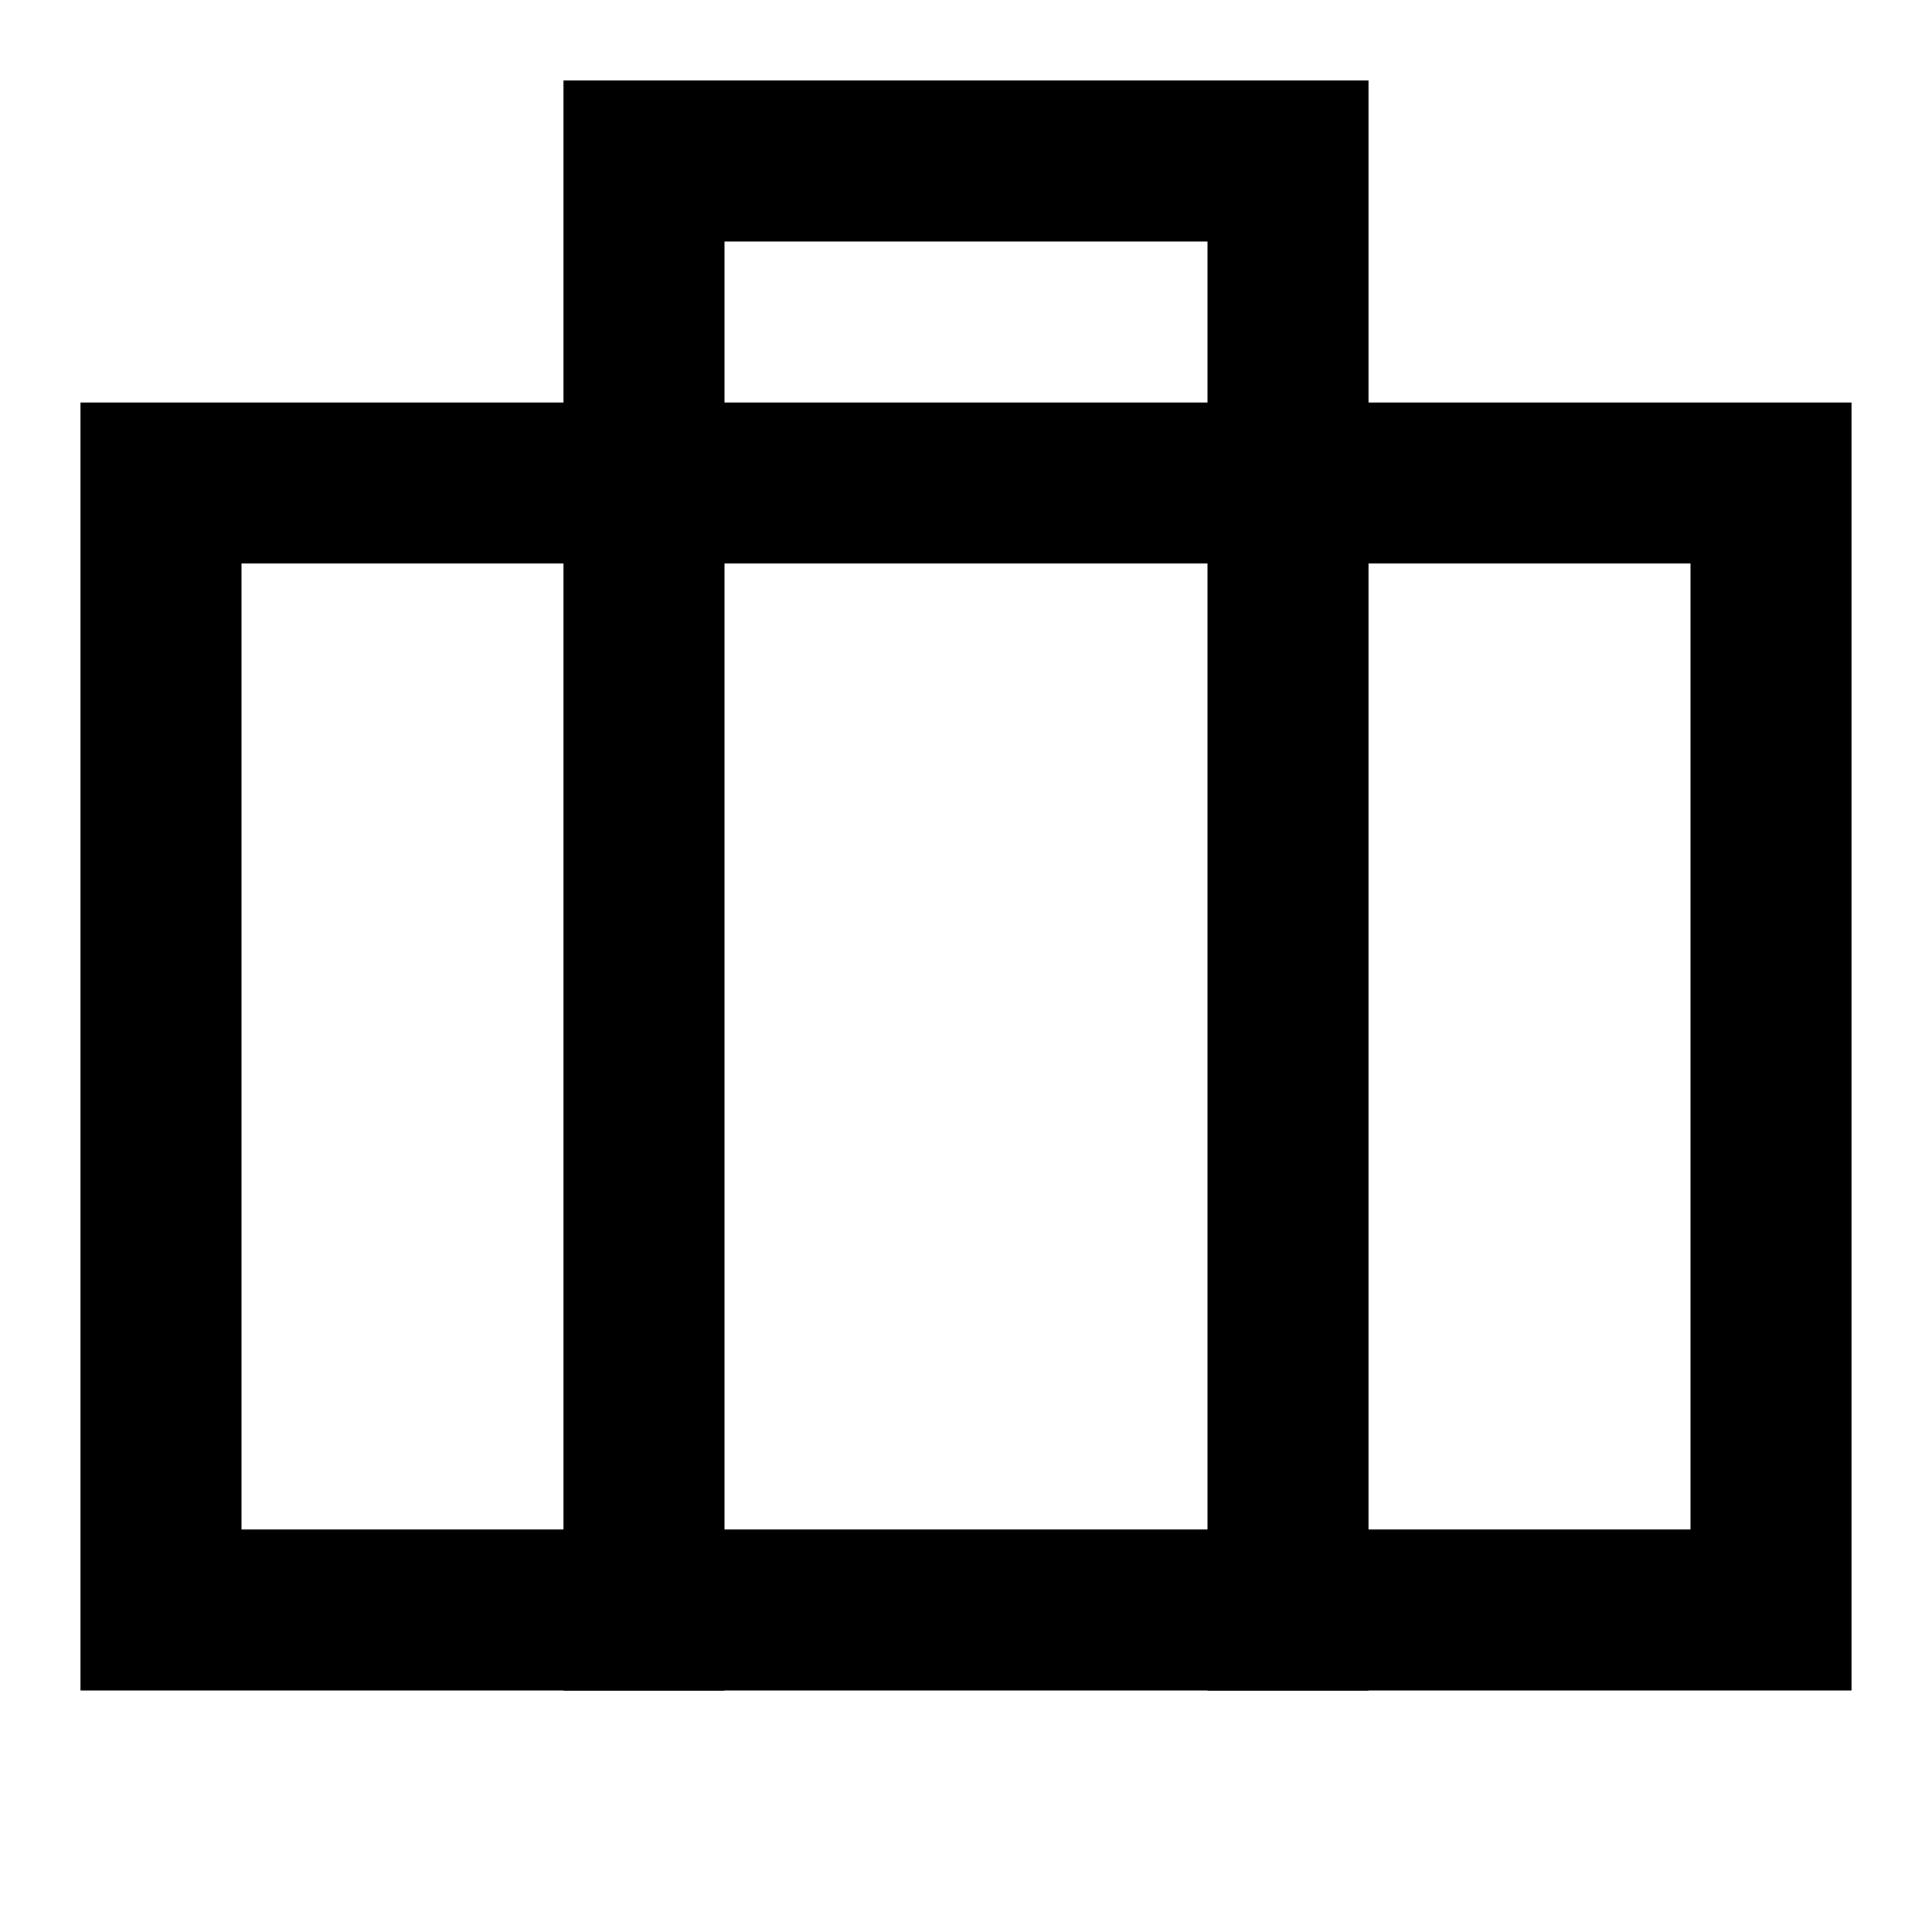
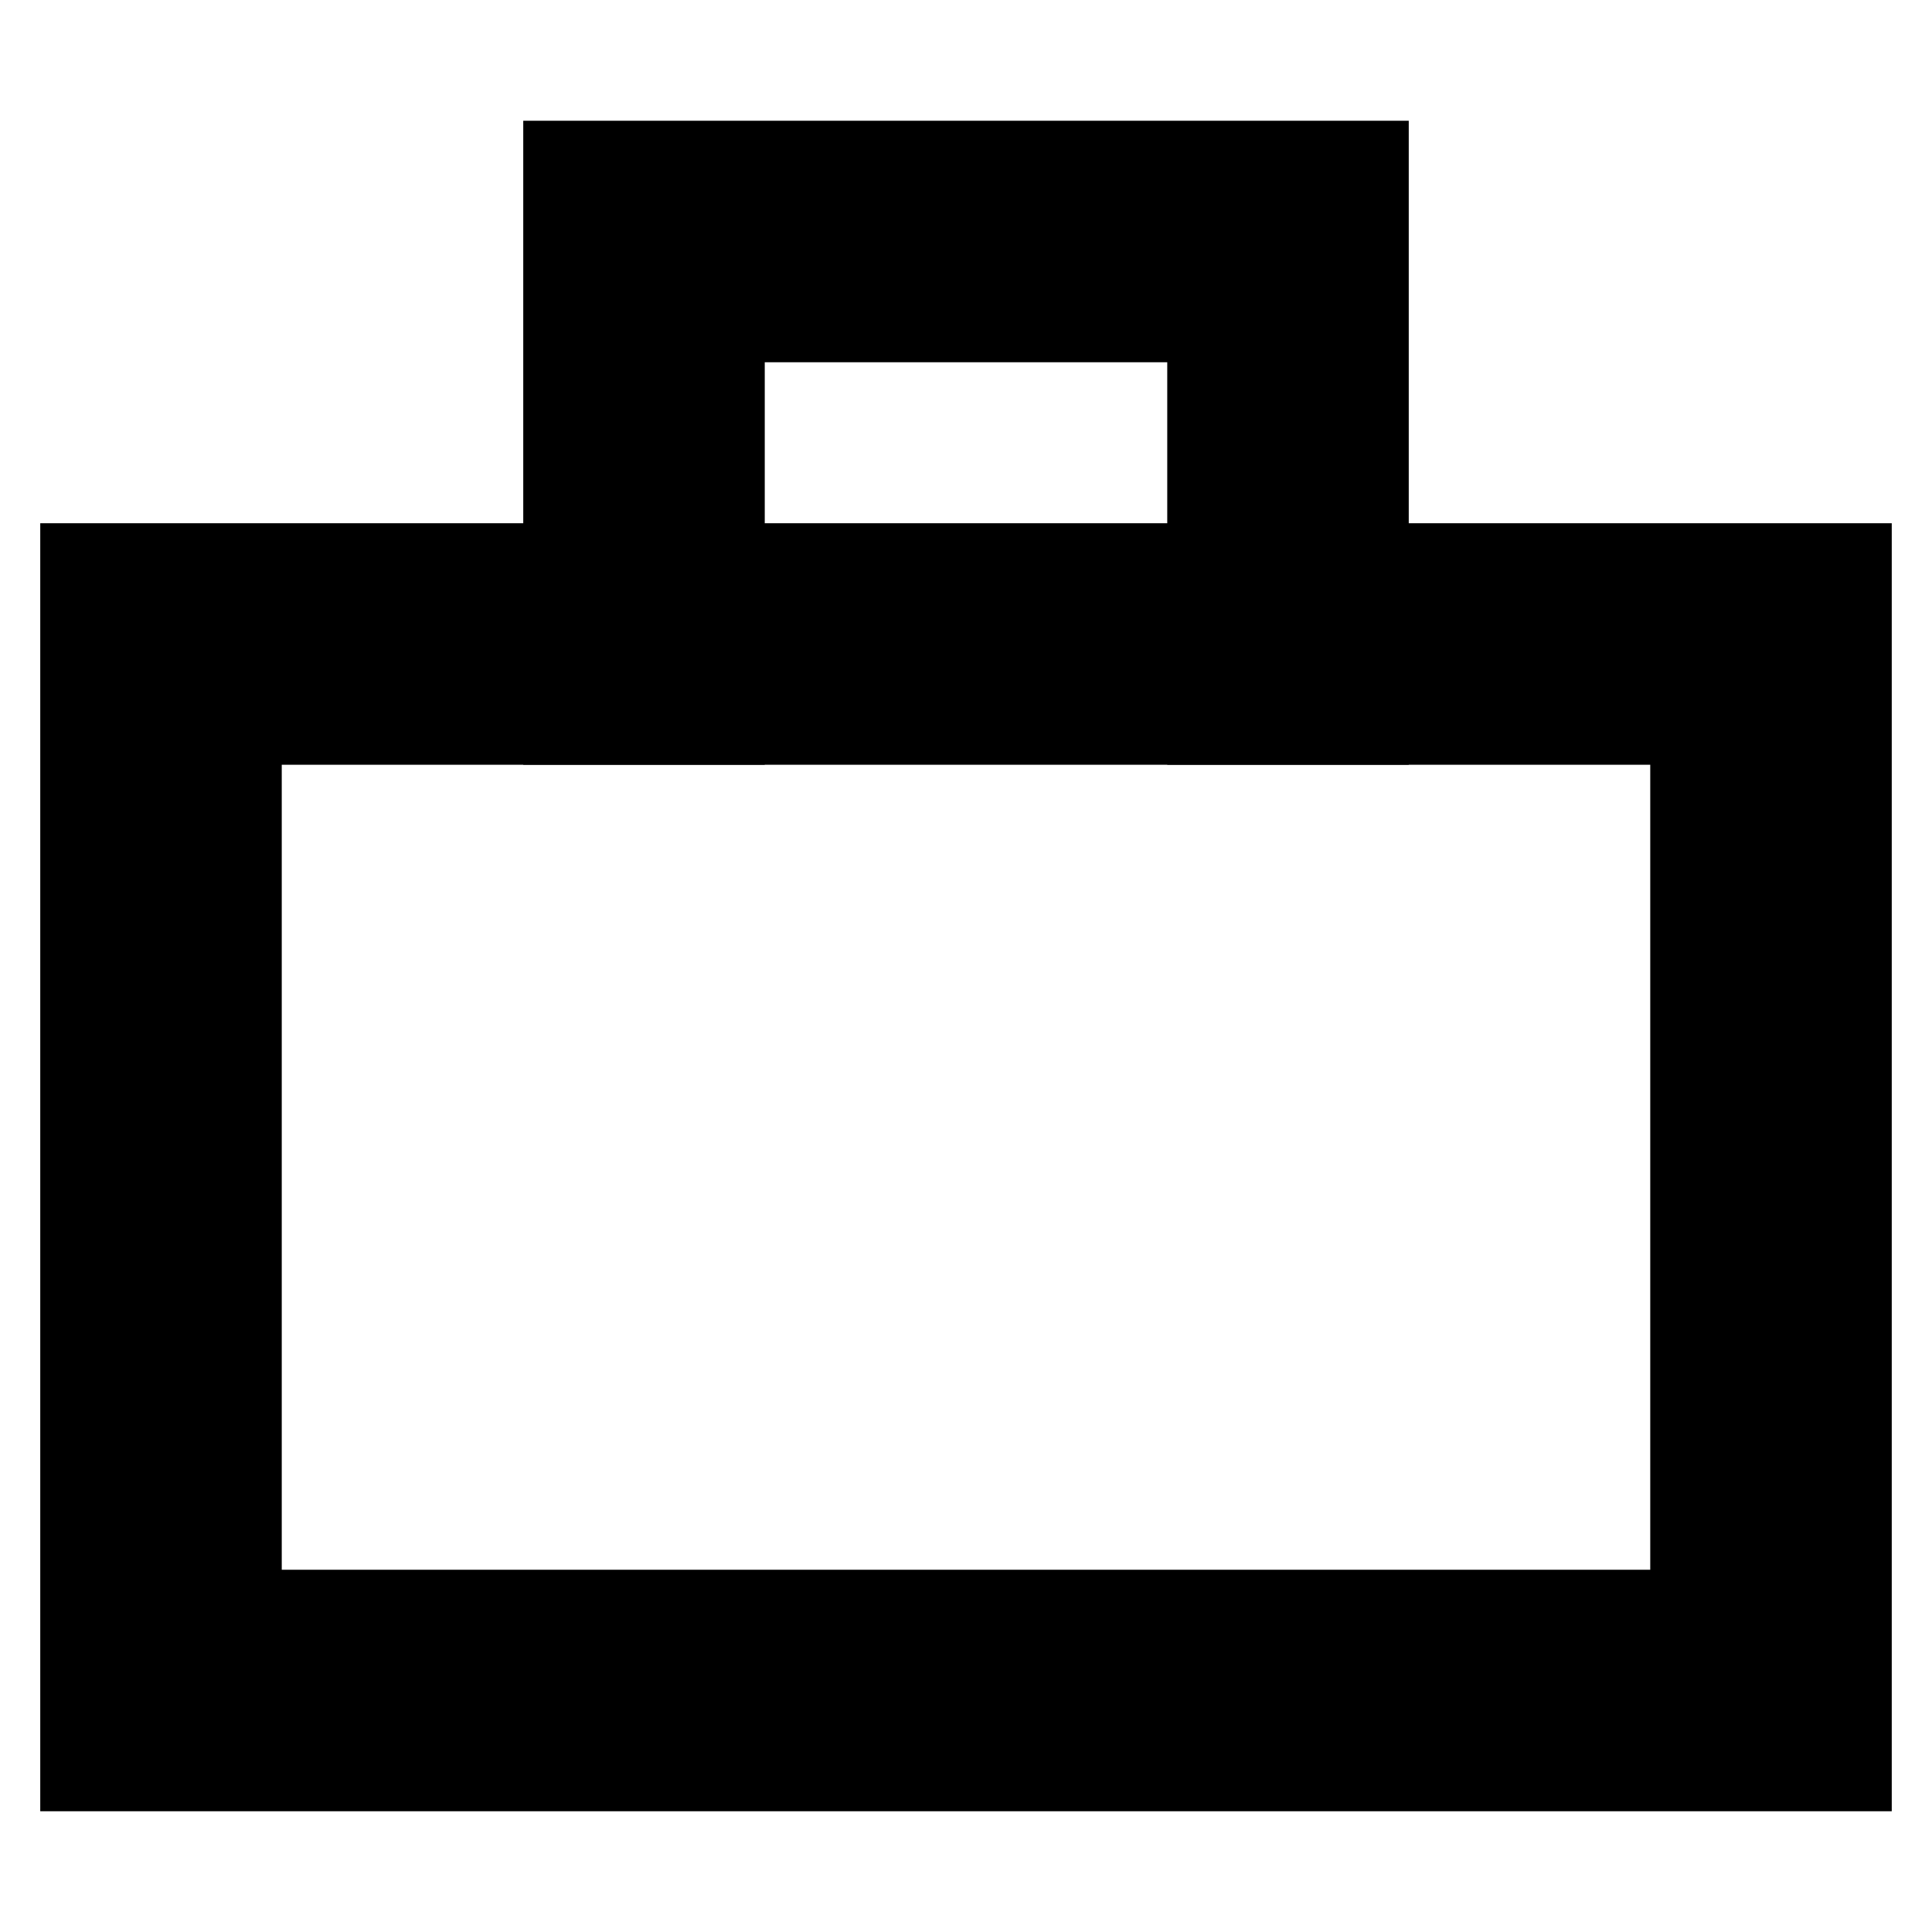
- <svg xmlns="http://www.w3.org/2000/svg" width="24" height="24" viewBox="0 0 24 24" fill="none" stroke="currentColor" stroke-width="2" stroke-linecap="square" stroke-linejoin="miter">
-   <path d="M16 20V2H8v18" />
-   <rect width="20" height="14" x="2" y="6" />
+ <svg xmlns="http://www.w3.org/2000/svg" width="24" height="24" viewBox="0 0 24 24" fill="none" stroke="currentColor" stroke-width="3" stroke-linecap="square" stroke-linejoin="miter">
+   <rect x="2" y="8" width="20" height="13" />
+   <path d="M8 8V3h8v5" />
</svg>
